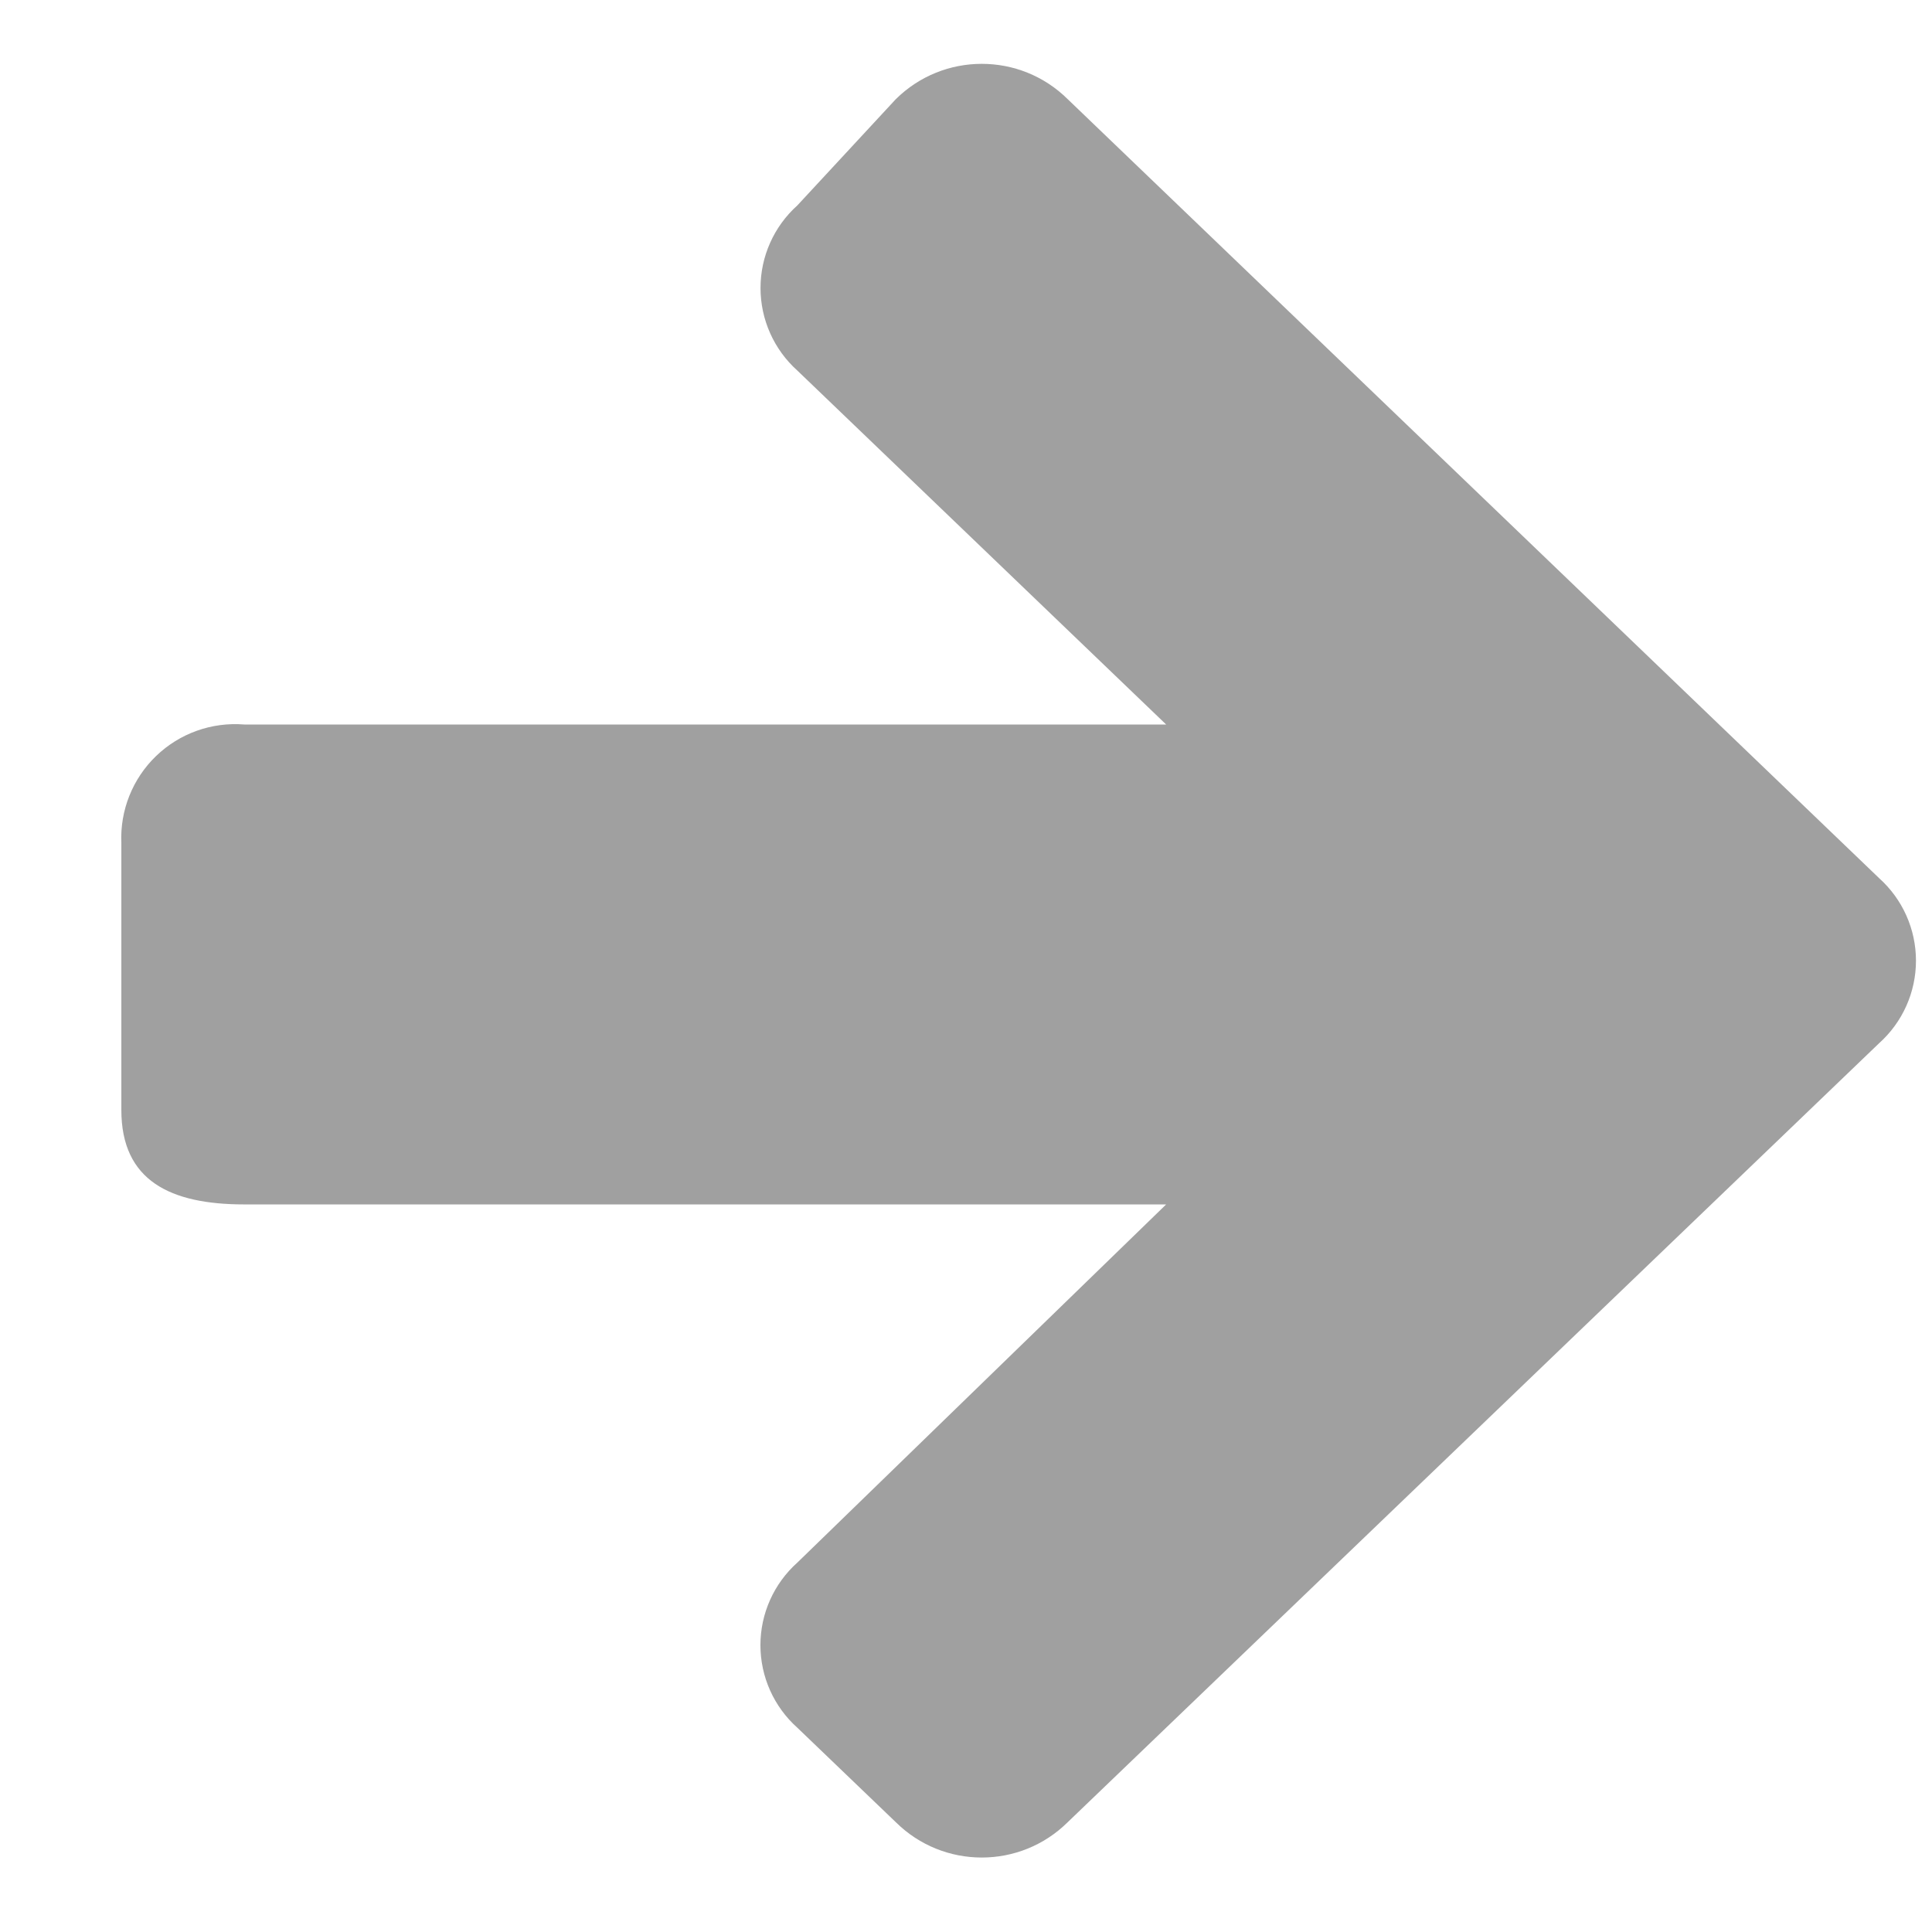
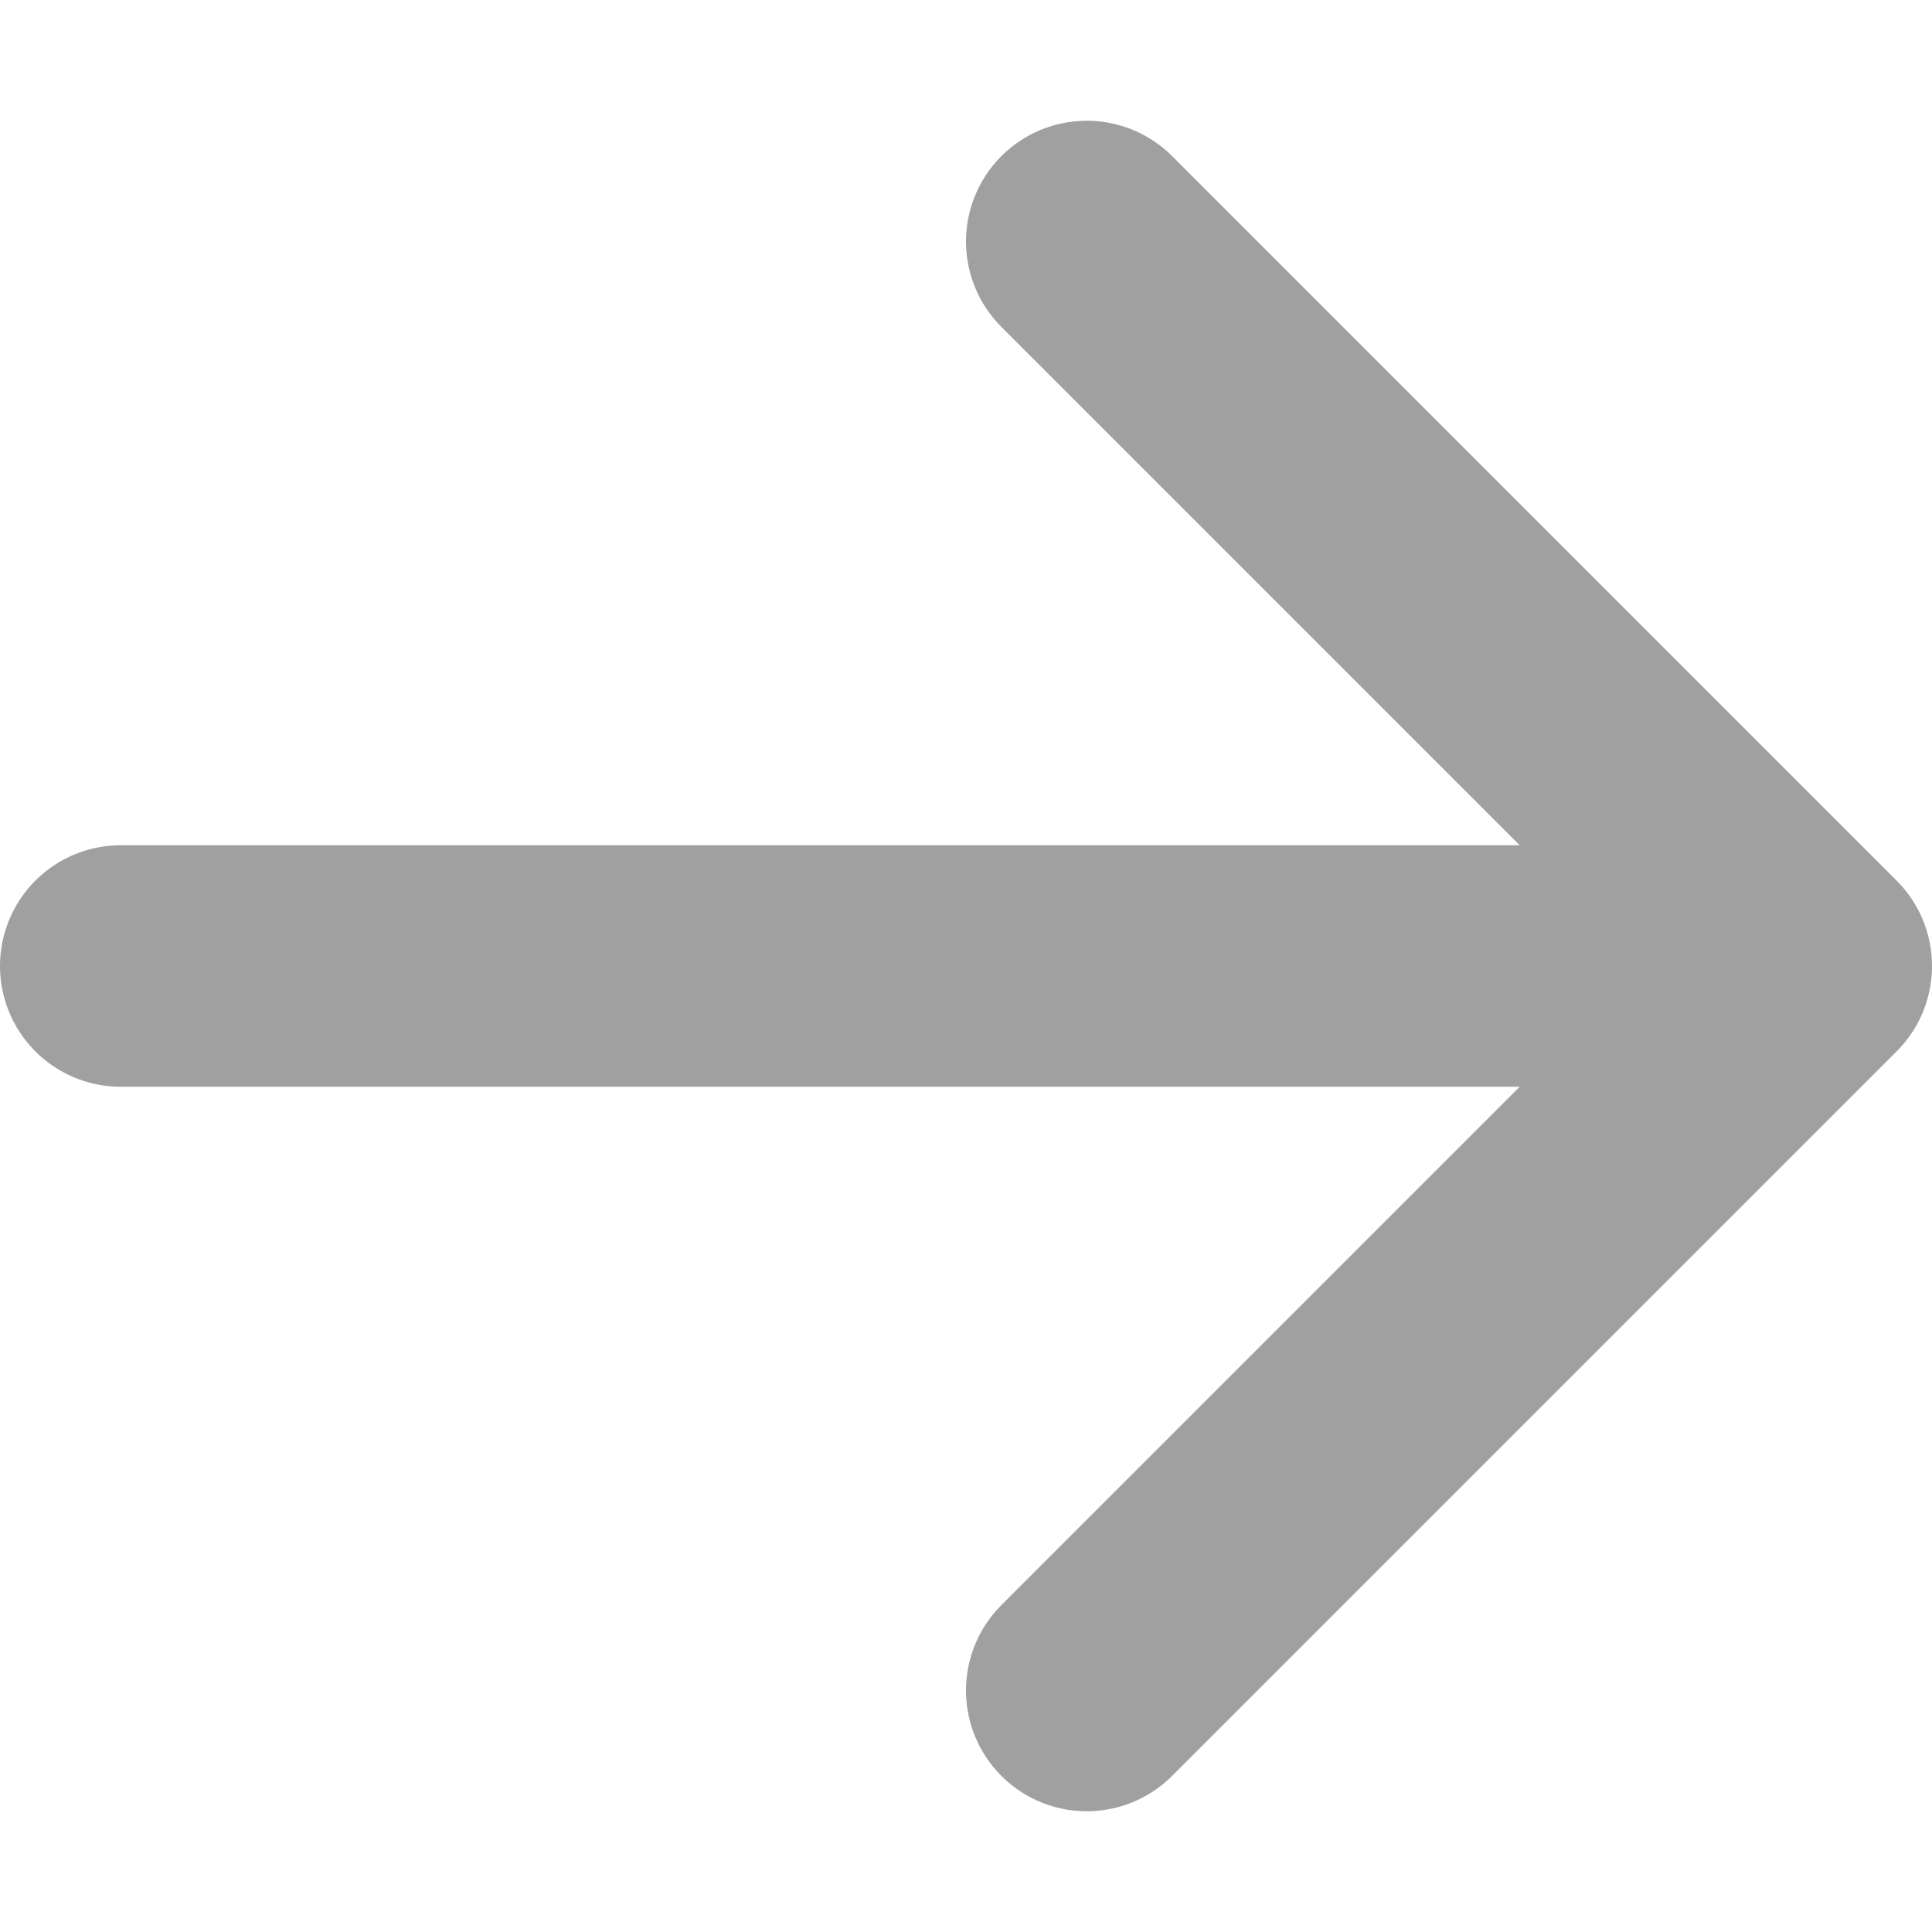
- <svg xmlns="http://www.w3.org/2000/svg" width="32" height="32" viewBox="0 0 32 32">
-   <defs>
-     <style>
-       .cls-1 {
-         fill: #a0a0a0;
-         fill-rule: evenodd;
-       }
-     </style>
-   </defs>
-   <g id="glyph-forward-16">
-     <path id="Icon_-_Arrow_-_Navigation_-_Forward_-_16" data-name="Icon - Arrow - Navigation - Forward - 16" class="cls-1" d="M262.046,332h15.269l-6.108-5.862a1.838,1.838,0,0,1,0-2.736l1.629-1.758a2.024,2.024,0,0,1,2.85,0l13.437,12.9a1.836,1.836,0,0,1,0,2.736l-13.437,12.9a2.024,2.024,0,0,1-2.85,0l-1.629-1.563a1.835,1.835,0,0,1,0-2.736l6.108-5.932H262.046c-1.222,0-2.036-.391-2.036-1.563v-4.424A1.886,1.886,0,0,1,262.046,332Z" transform="translate(-258 -320)" />
+ <svg xmlns="http://www.w3.org/2000/svg" width="16" height="16" viewBox="0 0 16 16">
+   <g>
+     <polyline points="9 2 15 8 9 14" fill="none" stroke="#a0a0a0" stroke-linecap="round" stroke-linejoin="round" stroke-width="2" />
+     <line x1="14" y1="8" x2="1" y2="8" fill="none" stroke="#a0a0a0" stroke-linecap="round" stroke-linejoin="round" stroke-width="2" />
  </g>
</svg>
